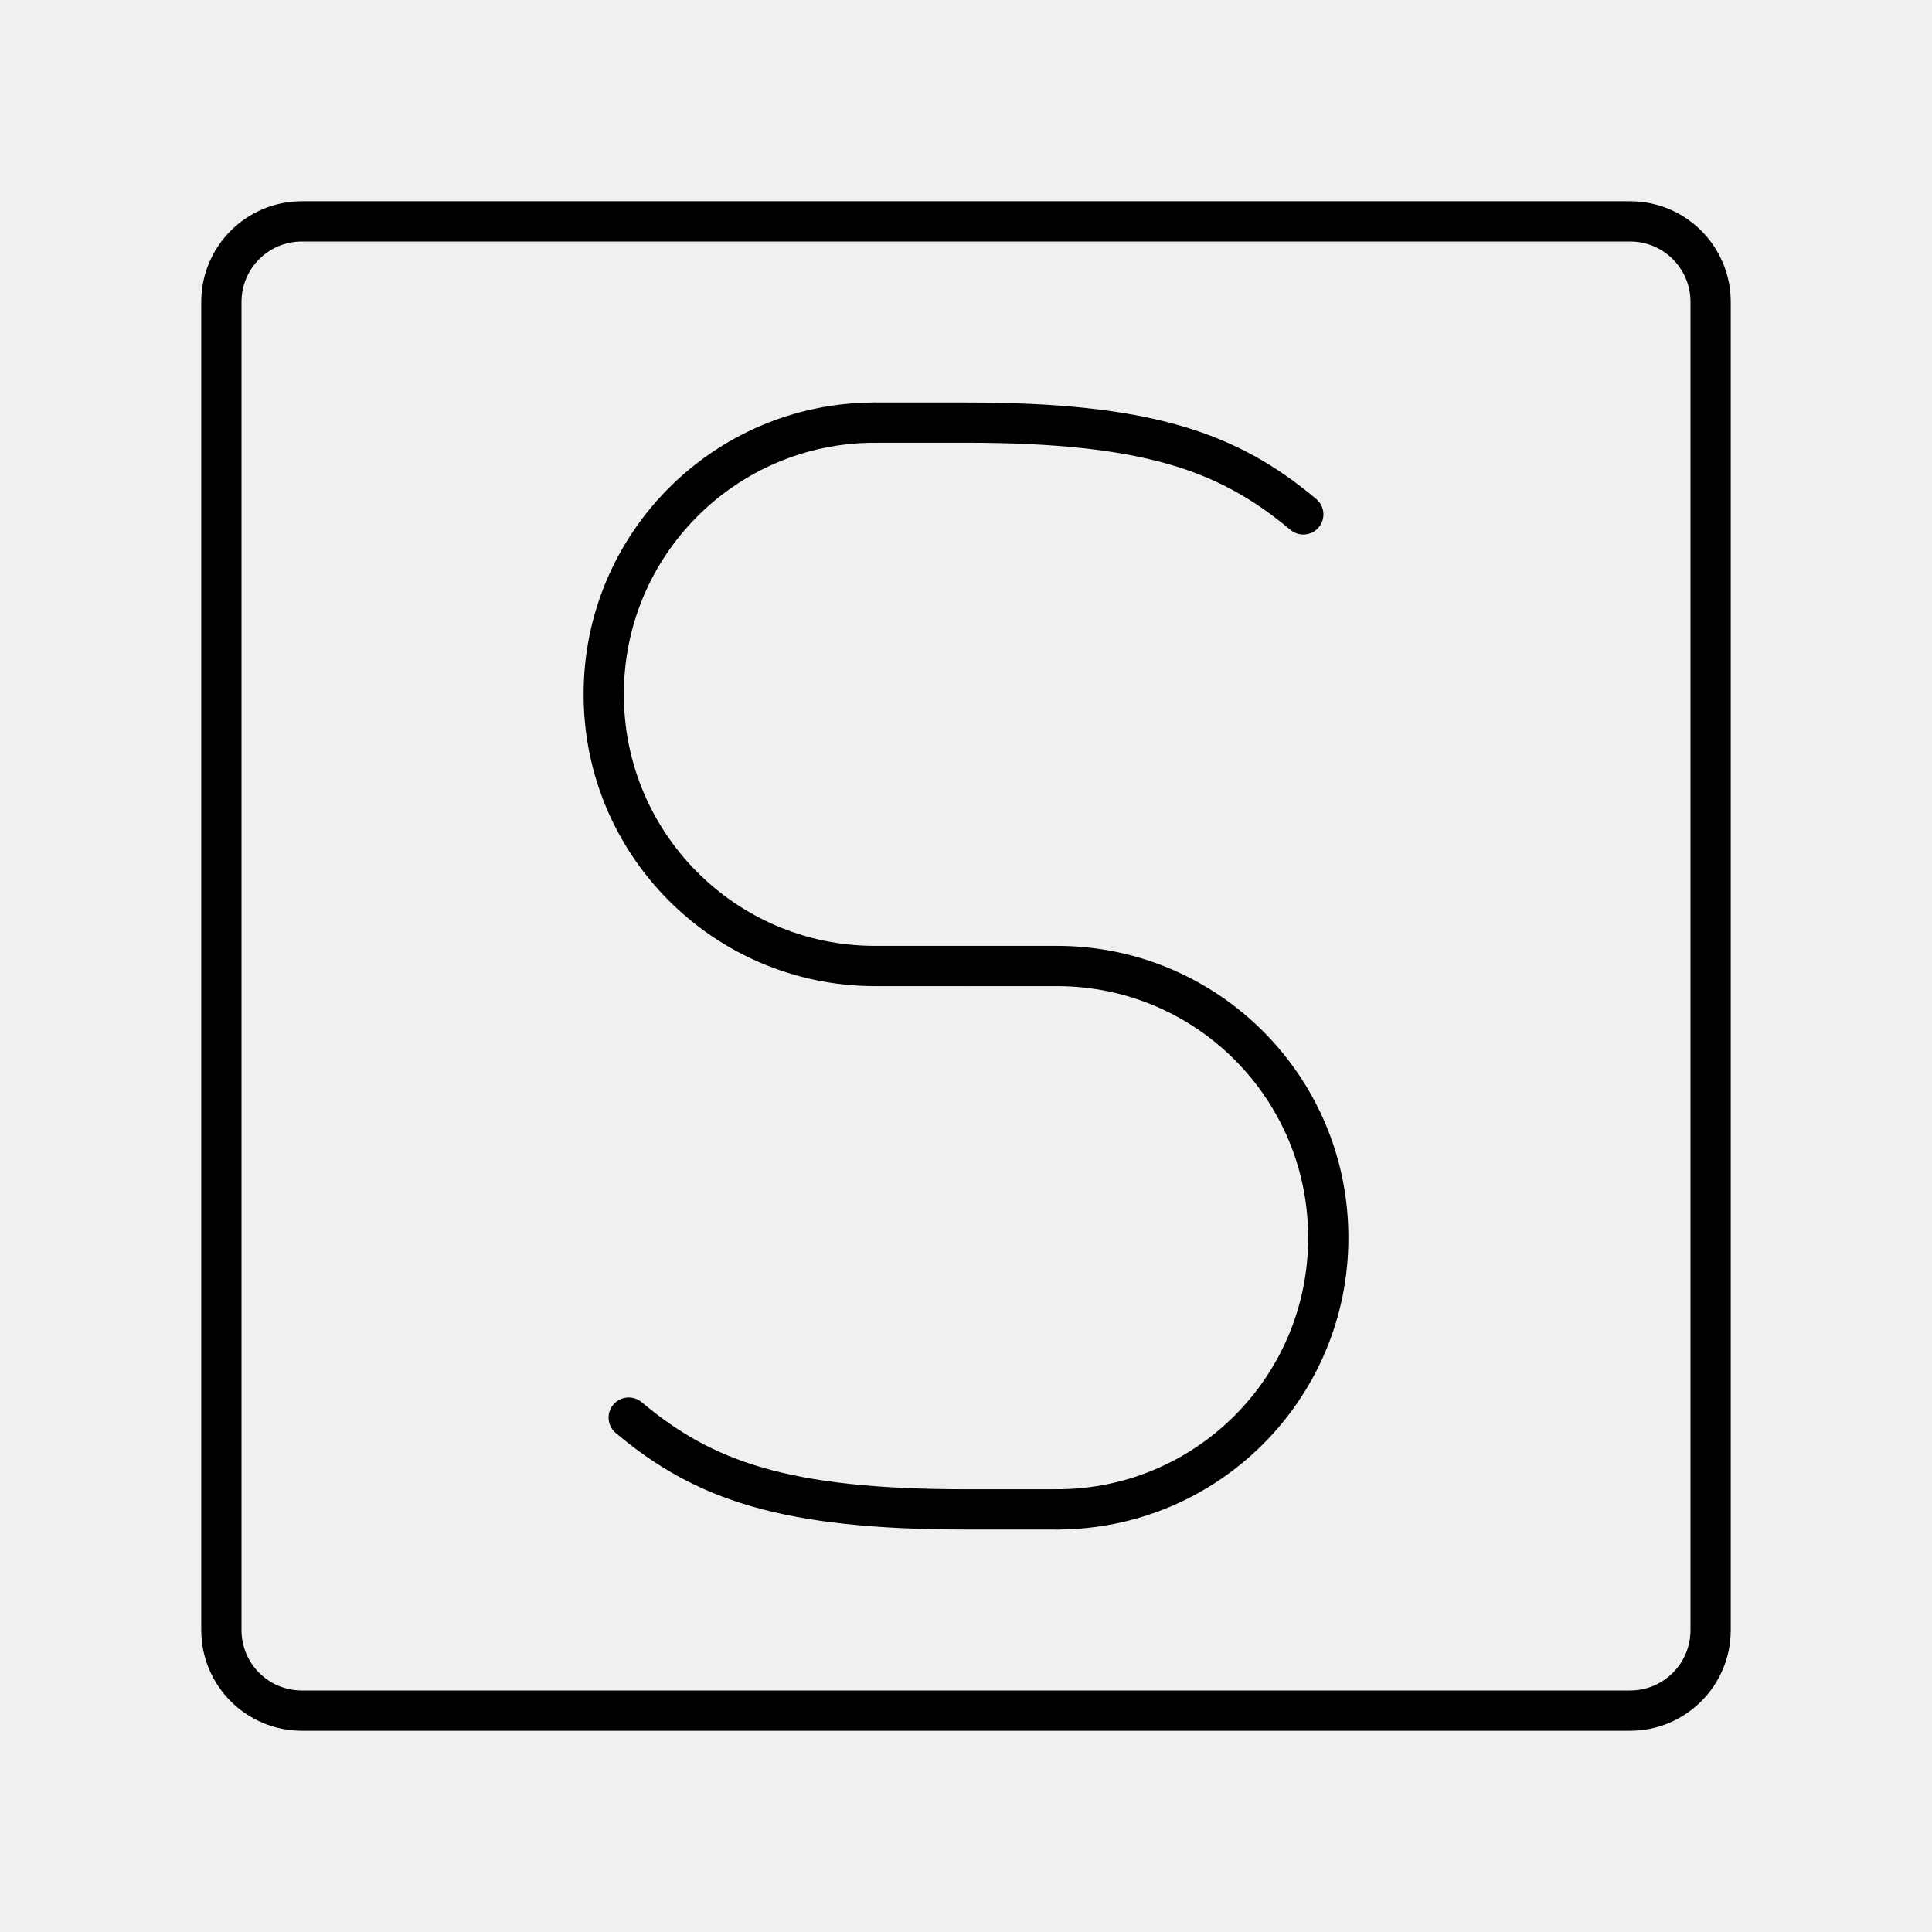
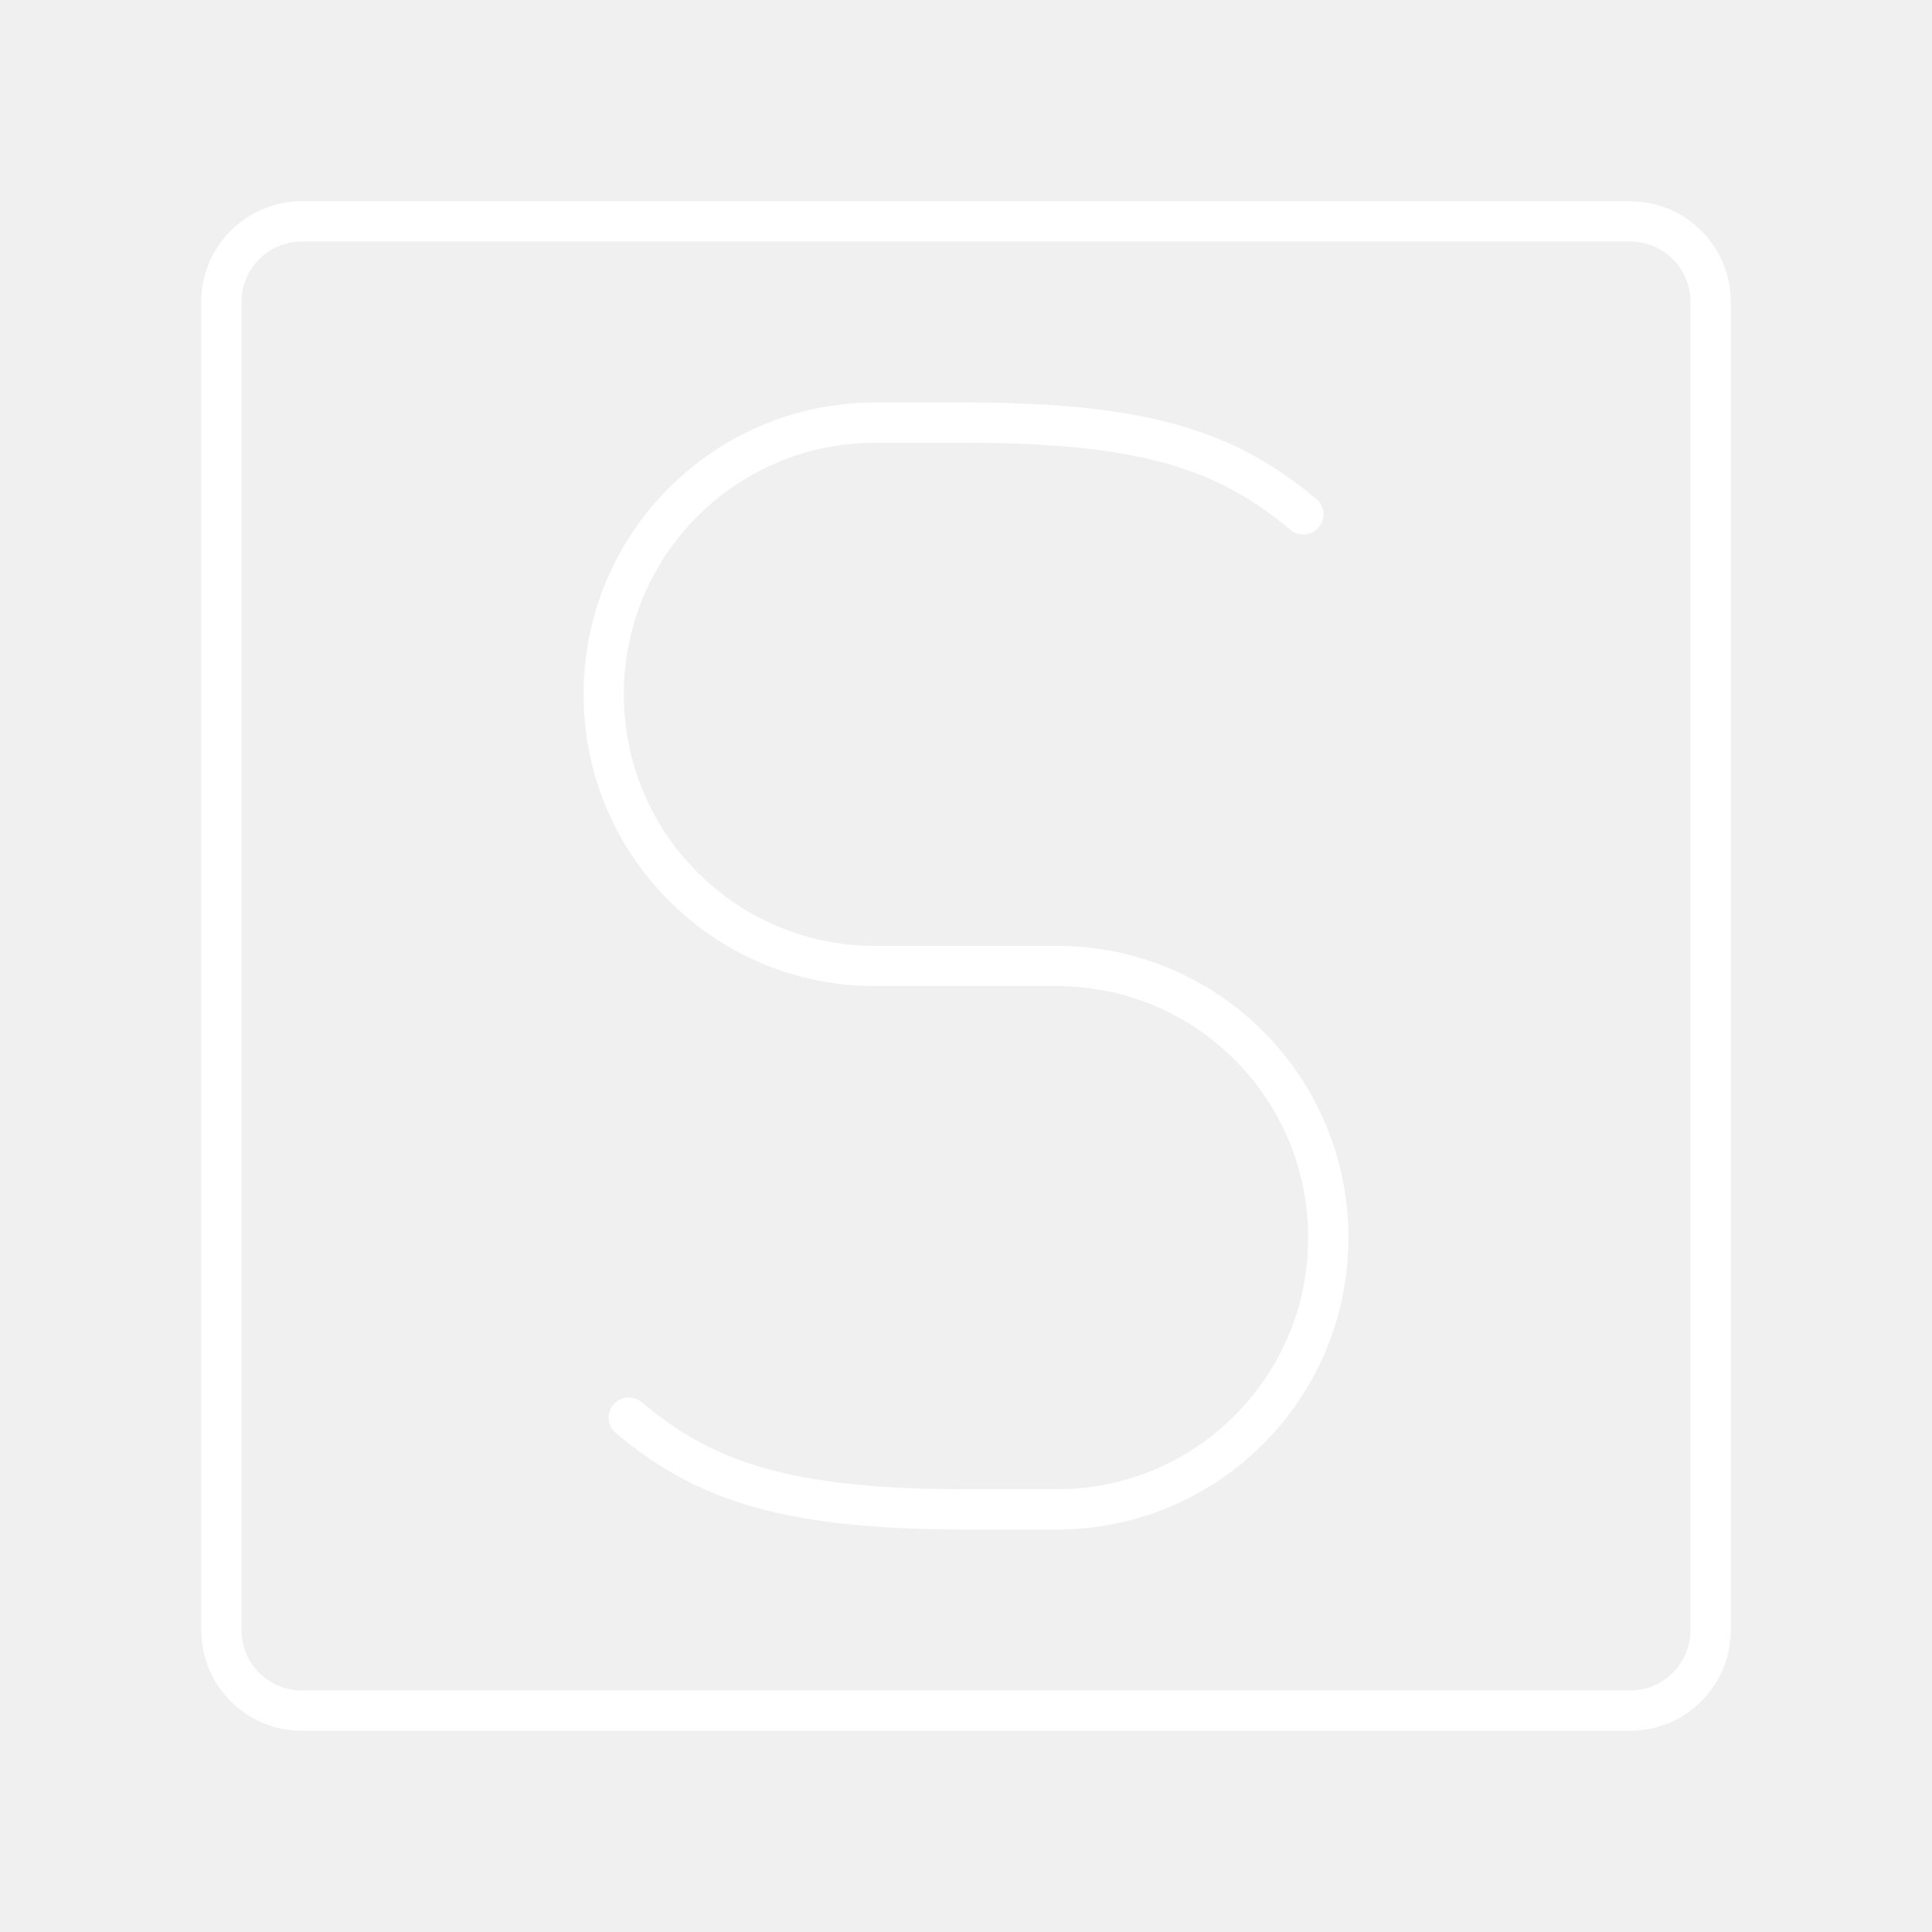
<svg xmlns="http://www.w3.org/2000/svg" width="800px" height="800px" viewBox="0 0 48 48" id="Layer_2" data-name="Layer 2">
  <defs>
-     <style>.cls-1{fill:none;stroke:#000000;stroke-linecap:round;stroke-linejoin:round;}</style>
+     <style>.cls-1{fill:none;stroke:#ffffff;stroke-linecap:round;stroke-linejoin:round;}</style>
  </defs>
  <path class="cls-1" d="M40.5,5.5H7.5a2,2,0,0,0-2,2v33a2,2,0,0,0,2,2h33a2,2,0,0,0,2-2V7.5A2,2,0,0,0,40.5,5.5Z" />
  <path class="cls-1" d="M21.71,10.5A6.74,6.74,0,0,0,15,17.25h0A6.74,6.74,0,0,0,21.71,24H24" />
  <path class="cls-1" d="M24,24h2.29A6.74,6.74,0,0,1,33,30.75h0a6.74,6.74,0,0,1-6.73,6.75" />
  <path class="cls-1" d="M32.38,12.78C30.52,11.22,28.51,10.5,24,10.5H21.71" />
  <path class="cls-1" d="M15.62,35.22c1.86,1.56,3.87,2.28,8.38,2.28h2.29" />
</svg>
